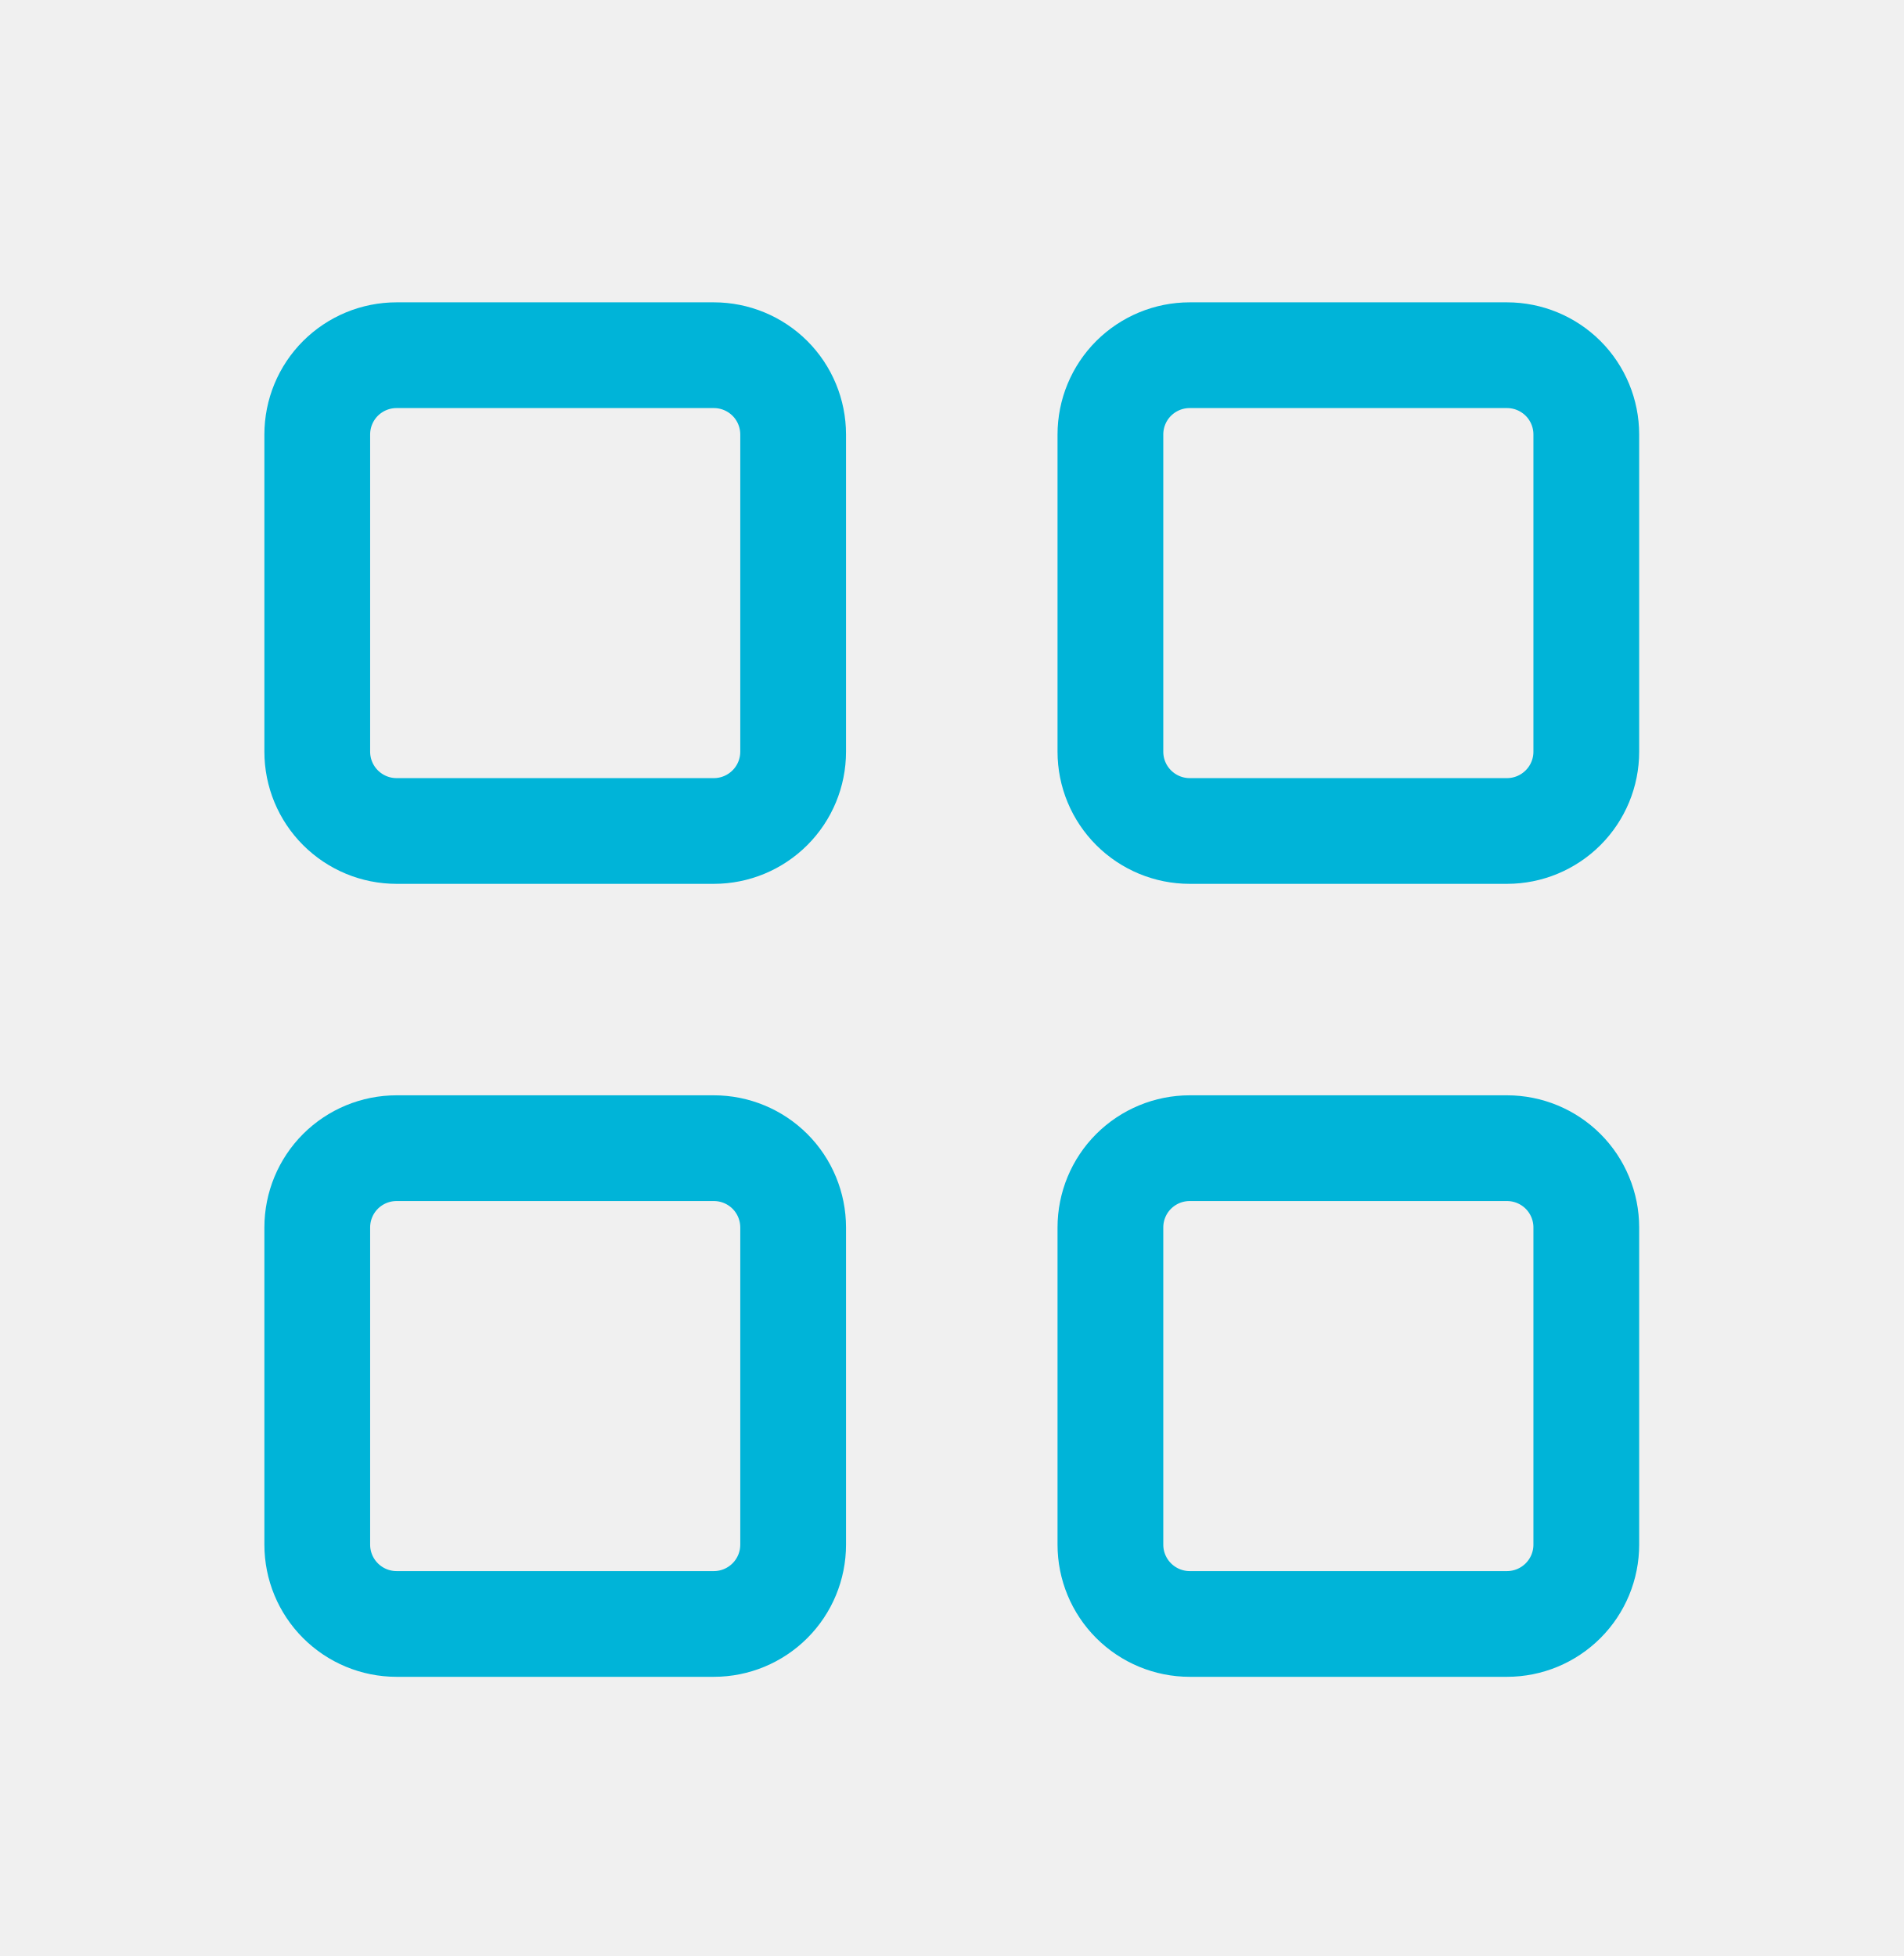
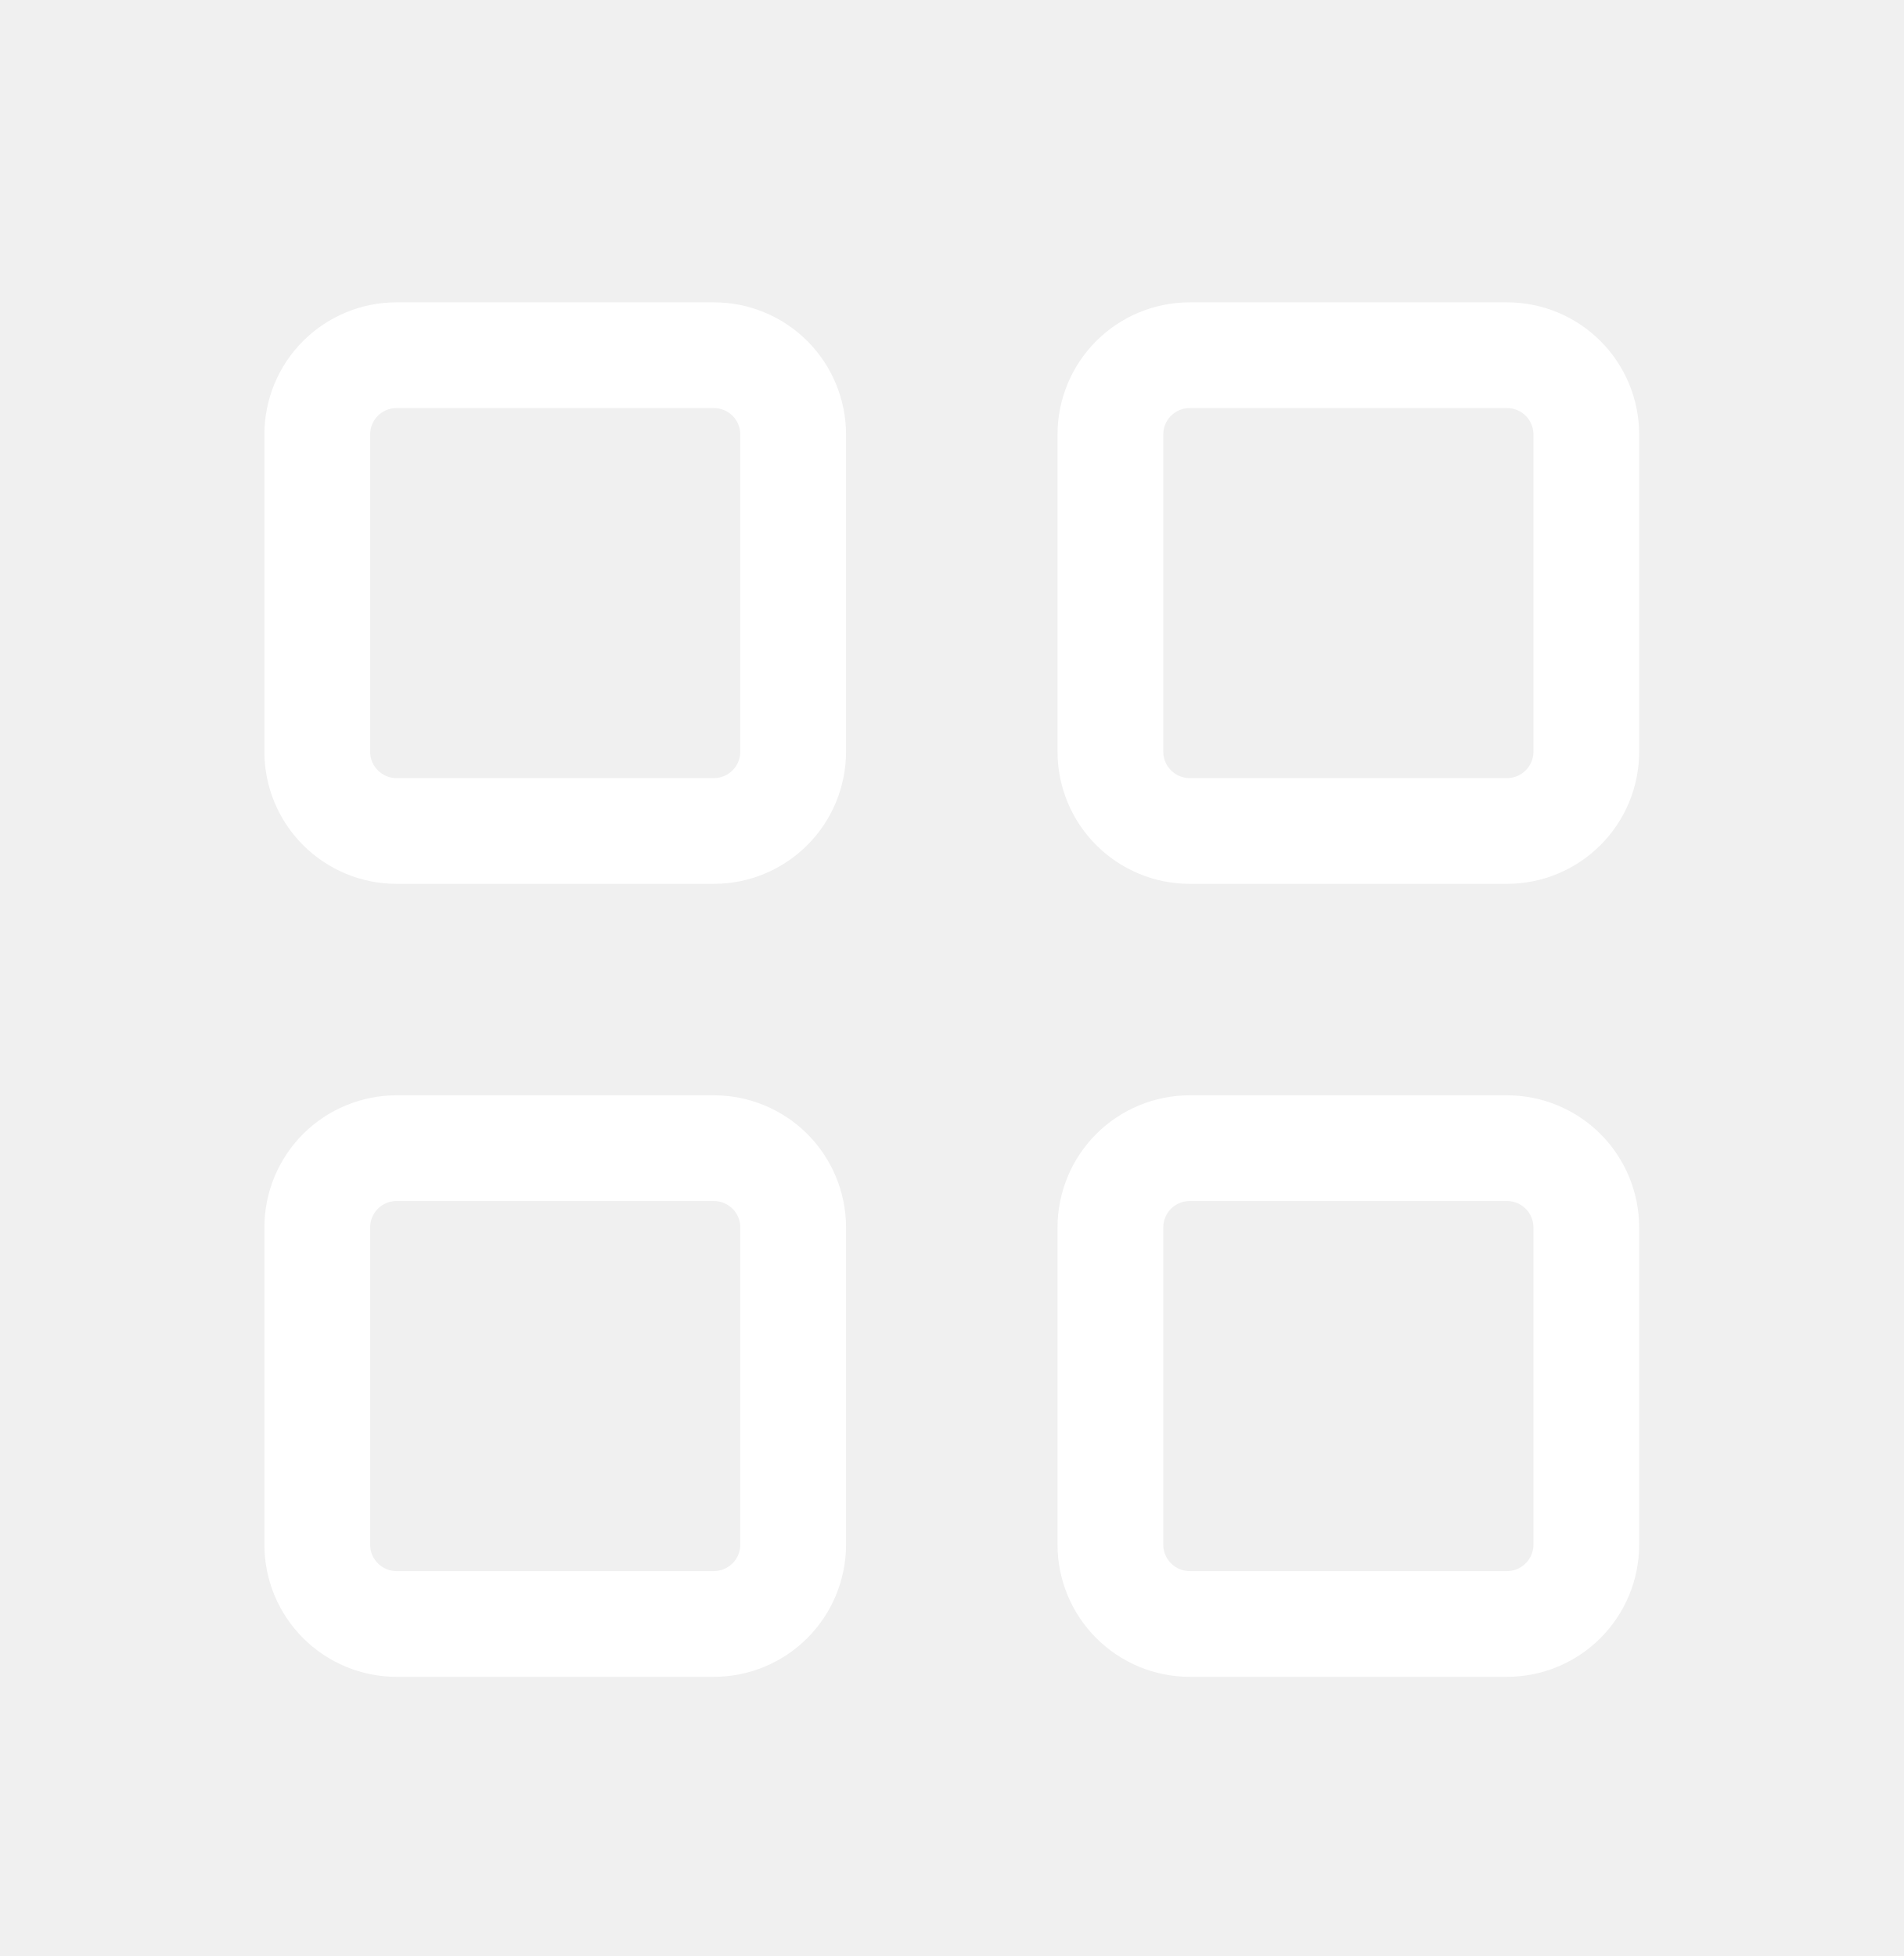
- <svg xmlns="http://www.w3.org/2000/svg" width="36" height="37" viewBox="0 0 36 37" fill="none">
+ <svg xmlns="http://www.w3.org/2000/svg" width="36px" height="37px" viewBox="0 0 36 37" fill="none" transform="rotate(0) scale(1, 1)">
  <g id="Frame" clip-path="url(#clip0_11081_131809)">
-     <path id="Vector" d="M6 8.219C6 7.821 6.158 7.439 6.439 7.158C6.721 6.877 7.102 6.719 7.5 6.719H13.5C13.898 6.719 14.279 6.877 14.561 7.158C14.842 7.439 15 7.821 15 8.219V14.219C15 14.617 14.842 14.998 14.561 15.279C14.279 15.561 13.898 15.719 13.5 15.719H7.5C7.102 15.719 6.721 15.561 6.439 15.279C6.158 14.998 6 14.617 6 14.219V8.219Z" stroke="#00B4D8" stroke-width="2" stroke-linecap="round" stroke-linejoin="round" />
-     <path id="Vector_2" d="M21 8.219C21 7.821 21.158 7.439 21.439 7.158C21.721 6.877 22.102 6.719 22.5 6.719H28.5C28.898 6.719 29.279 6.877 29.561 7.158C29.842 7.439 30 7.821 30 8.219V14.219C30 14.617 29.842 14.998 29.561 15.279C29.279 15.561 28.898 15.719 28.5 15.719H22.5C22.102 15.719 21.721 15.561 21.439 15.279C21.158 14.998 21 14.617 21 14.219V8.219Z" stroke="#00B4D8" stroke-width="2" stroke-linecap="round" stroke-linejoin="round" />
-     <path id="Vector_3" d="M6 23.219C6 22.821 6.158 22.439 6.439 22.158C6.721 21.877 7.102 21.719 7.5 21.719H13.5C13.898 21.719 14.279 21.877 14.561 22.158C14.842 22.439 15 22.821 15 23.219V29.219C15 29.617 14.842 29.998 14.561 30.279C14.279 30.561 13.898 30.719 13.5 30.719H7.5C7.102 30.719 6.721 30.561 6.439 30.279C6.158 29.998 6 29.617 6 29.219V23.219Z" stroke="#00B4D8" stroke-width="2" stroke-linecap="round" stroke-linejoin="round" />
-     <path id="Vector_4" d="M21 23.219C21 22.821 21.158 22.439 21.439 22.158C21.721 21.877 22.102 21.719 22.5 21.719H28.5C28.898 21.719 29.279 21.877 29.561 22.158C29.842 22.439 30 22.821 30 23.219V29.219C30 29.617 29.842 29.998 29.561 30.279C29.279 30.561 28.898 30.719 28.5 30.719H22.5C22.102 30.719 21.721 30.561 21.439 30.279C21.158 29.998 21 29.617 21 29.219V23.219Z" stroke="#00B4D8" stroke-width="2" stroke-linecap="round" stroke-linejoin="round" />
+     <path id="Vector" d="M6 8.219C6 7.821 6.158 7.439 6.439 7.158C6.721 6.877 7.102 6.719 7.5 6.719H13.5C13.898 6.719 14.279 6.877 14.561 7.158C14.842 7.439 15 7.821 15 8.219V14.219C15 14.617 14.842 14.998 14.561 15.279C14.279 15.561 13.898 15.719 13.5 15.719H7.5C7.102 15.719 6.721 15.561 6.439 15.279C6.158 14.998 6 14.617 6 14.219V8.219Z" stroke="#ffffff" stroke-width="2" stroke-linecap="round" stroke-linejoin="round" />
+     <path id="Vector_2" d="M21 8.219C21 7.821 21.158 7.439 21.439 7.158C21.721 6.877 22.102 6.719 22.5 6.719H28.5C28.898 6.719 29.279 6.877 29.561 7.158C29.842 7.439 30 7.821 30 8.219V14.219C30 14.617 29.842 14.998 29.561 15.279C29.279 15.561 28.898 15.719 28.5 15.719H22.5C22.102 15.719 21.721 15.561 21.439 15.279C21.158 14.998 21 14.617 21 14.219V8.219Z" stroke="#ffffff" stroke-width="2" stroke-linecap="round" stroke-linejoin="round" />
+     <path id="Vector_3" d="M6 23.219C6 22.821 6.158 22.439 6.439 22.158C6.721 21.877 7.102 21.719 7.5 21.719H13.5C13.898 21.719 14.279 21.877 14.561 22.158C14.842 22.439 15 22.821 15 23.219V29.219C15 29.617 14.842 29.998 14.561 30.279C14.279 30.561 13.898 30.719 13.5 30.719H7.5C7.102 30.719 6.721 30.561 6.439 30.279C6.158 29.998 6 29.617 6 29.219V23.219Z" stroke="#ffffff" stroke-width="2" stroke-linecap="round" stroke-linejoin="round" />
+     <path id="Vector_4" d="M21 23.219C21 22.821 21.158 22.439 21.439 22.158C21.721 21.877 22.102 21.719 22.5 21.719H28.5C28.898 21.719 29.279 21.877 29.561 22.158C29.842 22.439 30 22.821 30 23.219V29.219C30 29.617 29.842 29.998 29.561 30.279C29.279 30.561 28.898 30.719 28.5 30.719H22.5C22.102 30.719 21.721 30.561 21.439 30.279C21.158 29.998 21 29.617 21 29.219V23.219Z" stroke="#ffffff" stroke-width="2" stroke-linecap="round" stroke-linejoin="round" />
  </g>
  <defs>
    <clipPath id="clip0_11081_131809">
-       <rect width="36" height="36" fill="white" transform="translate(0 0.71875)" />
+       <rect width="36" height="36" fill="#ffffff" transform="translate(0 0.71875)" />
    </clipPath>
  </defs>
</svg>
